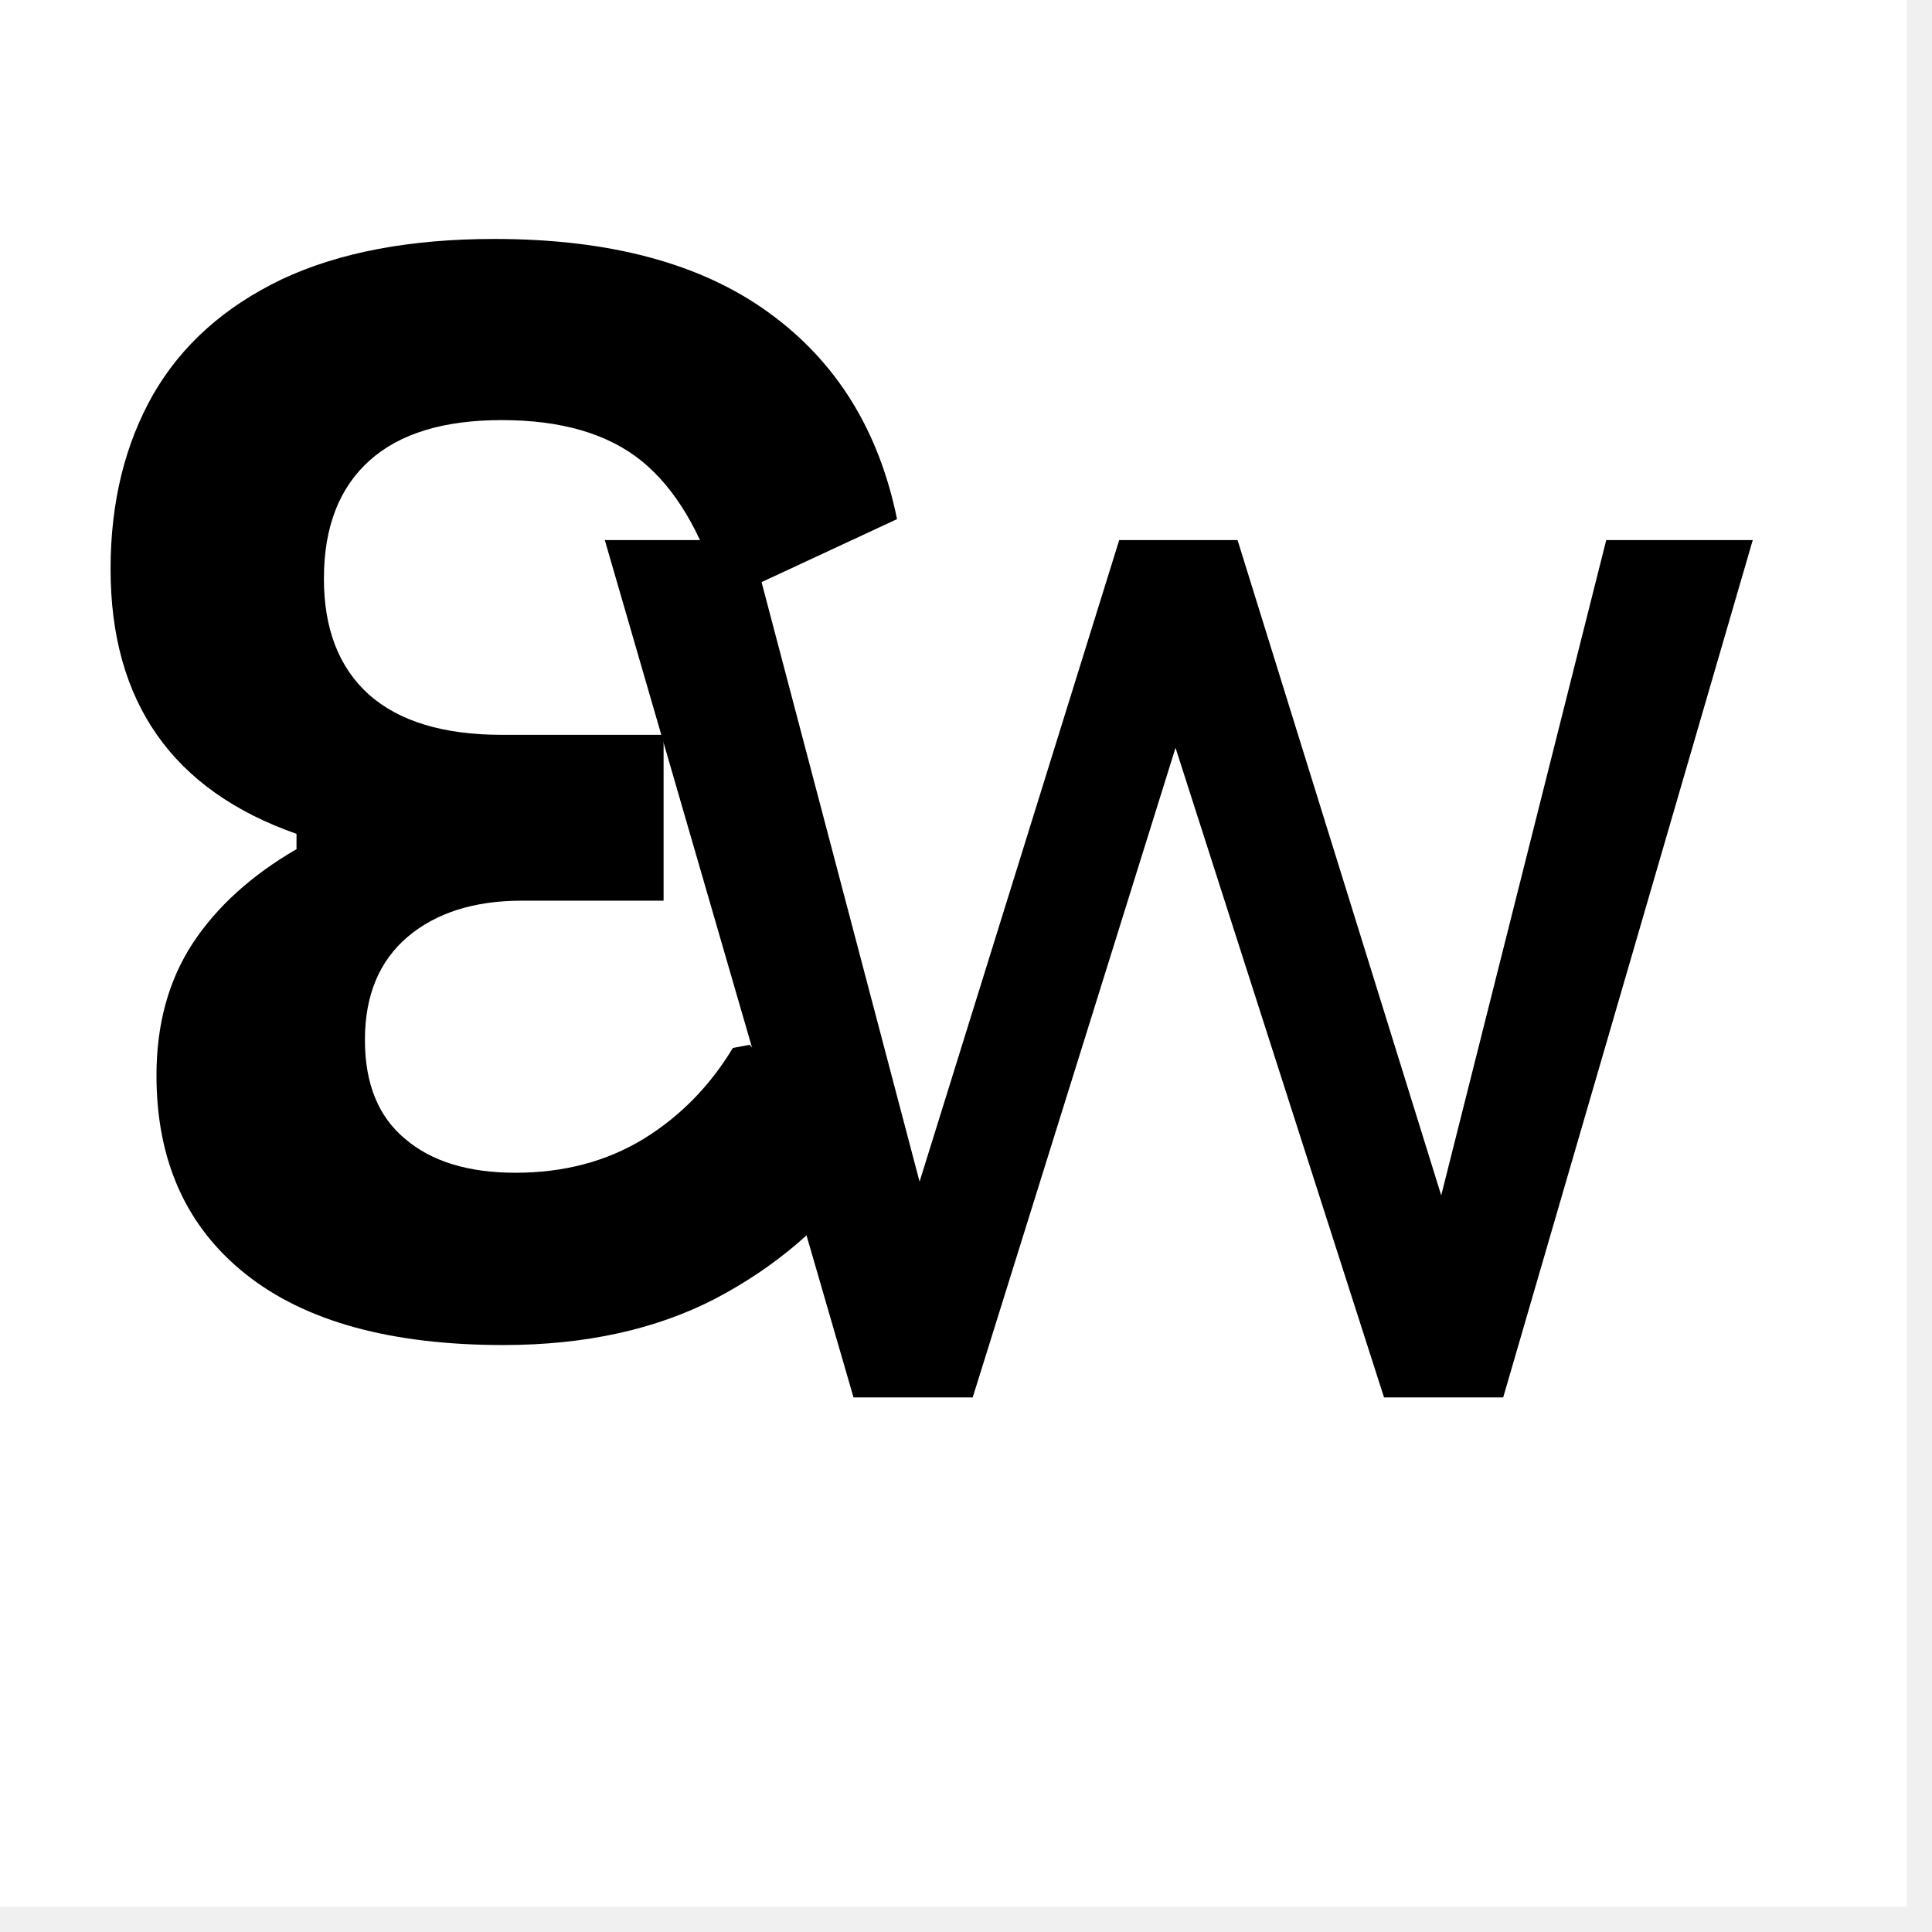
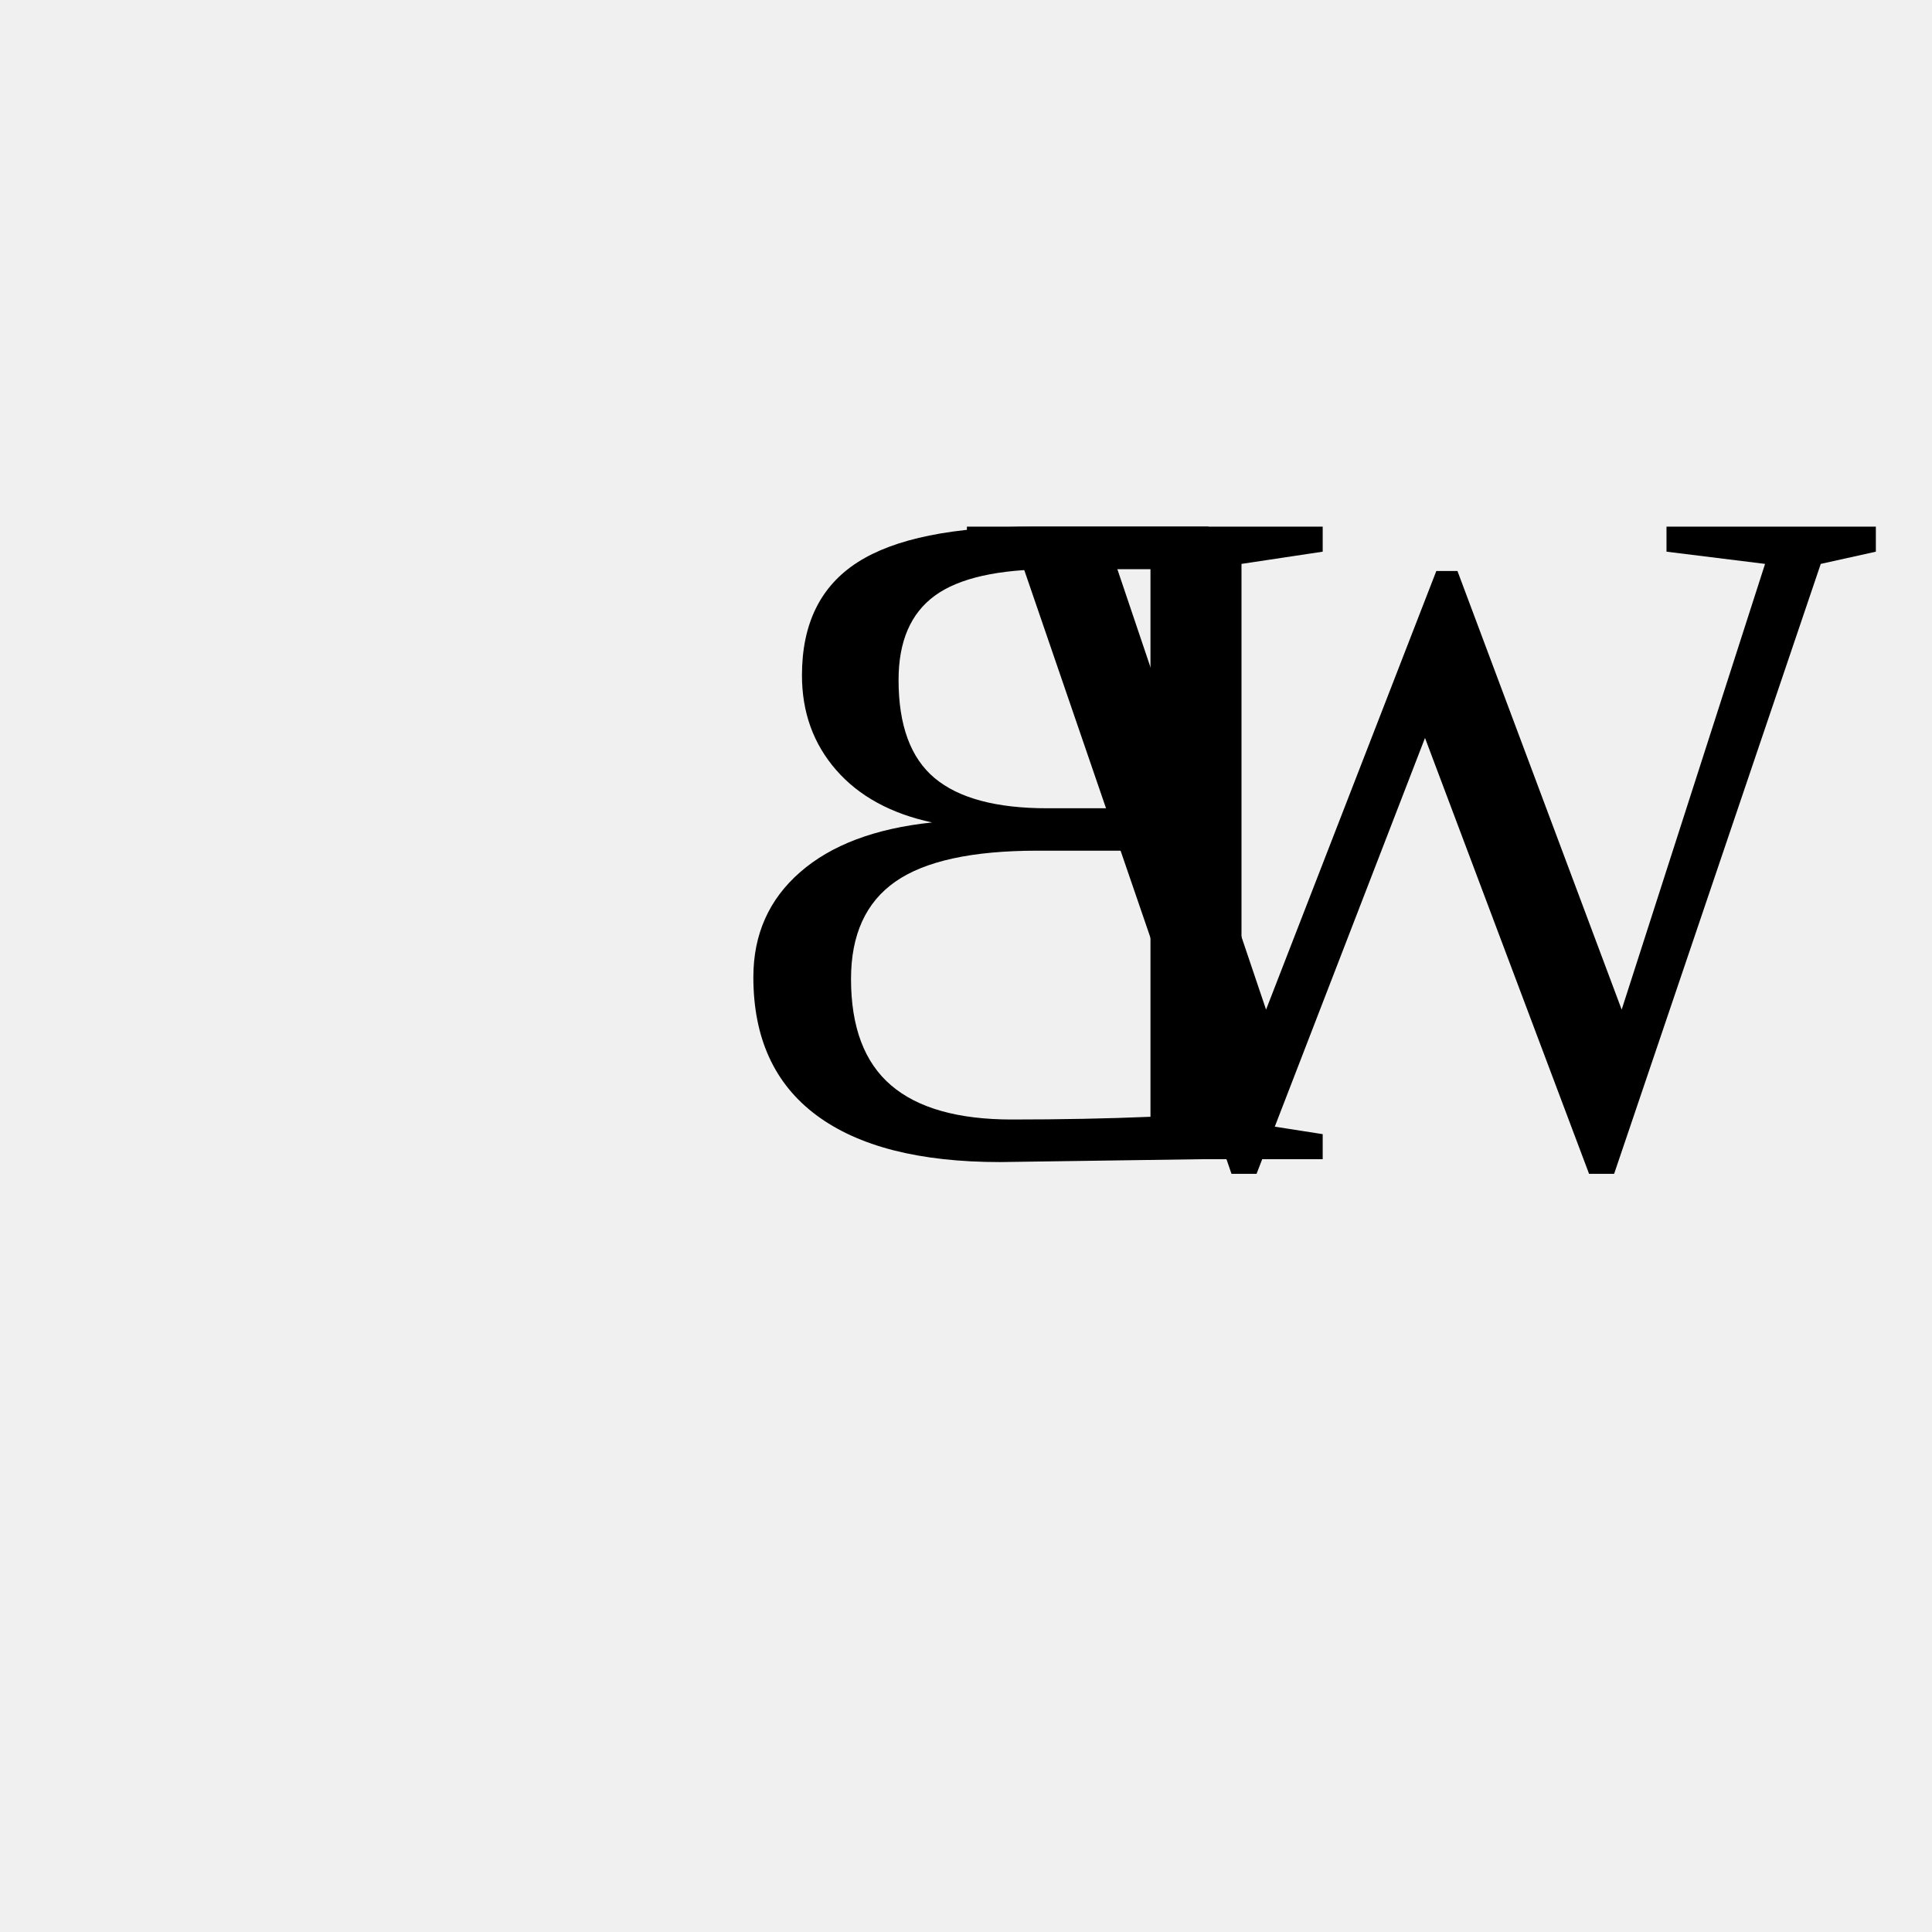
- <svg xmlns="http://www.w3.org/2000/svg" width="50" zoomAndPan="magnify" viewBox="0 0 37.5 37.5" height="50" preserveAspectRatio="xMidYMid meet" version="1.0">
-   <defs>
-     <g />
-     <clipPath id="cb9fad75d0">
-       <path d="M 0 0 L 37.008 0 L 37.008 37.008 L 0 37.008 Z M 0 0 " clip-rule="nonzero" />
-     </clipPath>
-   </defs>
-   <g clip-path="url(#cb9fad75d0)">
-     <path fill="#ffffff" d="M 0 0 L 37.008 0 L 37.008 37.008 L 0 37.008 Z M 0 0 " fill-opacity="1" fill-rule="nonzero" />
-     <path fill="#ffffff" d="M 0 0 L 37.008 0 L 37.008 37.008 L 0 37.008 Z M 0 0 " fill-opacity="1" fill-rule="nonzero" />
-   </g>
-   <g fill="#000000" fill-opacity="1">
-     <g transform="translate(18.09918, 4.935117)">
-       <g>
-         <path d="M -8.5 -0.297 C -6.27 -0.297 -4.5 0.176 -3.188 1.125 C -1.875 2.07 -1.039 3.41 -0.688 5.141 L -3.812 6.594 L -4.141 6.531 C -4.492 5.383 -4.992 4.547 -5.641 4.016 C -6.297 3.484 -7.203 3.219 -8.359 3.219 C -9.484 3.219 -10.336 3.477 -10.922 4 C -11.516 4.531 -11.812 5.297 -11.812 6.297 C -11.812 7.273 -11.52 8.023 -10.938 8.547 C -10.352 9.066 -9.492 9.328 -8.359 9.328 L -5.219 9.328 L -5.219 12.547 L -7.969 12.547 C -8.895 12.547 -9.633 12.781 -10.188 13.25 C -10.738 13.719 -11.016 14.383 -11.016 15.25 C -11.016 16.102 -10.754 16.742 -10.234 17.172 C -9.723 17.609 -9.008 17.828 -8.094 17.828 C -7.156 17.828 -6.328 17.609 -5.609 17.172 C -4.898 16.734 -4.32 16.145 -3.875 15.406 L -3.547 15.344 L -1.391 17.875 C -2.117 18.863 -3.055 19.66 -4.203 20.266 C -5.359 20.867 -6.734 21.172 -8.328 21.172 C -10.516 21.172 -12.18 20.711 -13.328 19.797 C -14.484 18.879 -15.062 17.594 -15.062 15.938 C -15.062 14.945 -14.828 14.094 -14.359 13.375 C -13.891 12.664 -13.219 12.055 -12.344 11.547 L -12.344 11.25 C -14.75 10.406 -15.953 8.691 -15.953 6.109 C -15.953 4.816 -15.676 3.688 -15.125 2.719 C -14.57 1.758 -13.738 1.016 -12.625 0.484 C -11.52 -0.035 -10.145 -0.297 -8.5 -0.297 Z M -8.5 -0.297 " />
-       </g>
-     </g>
-   </g>
-   <g fill="#000000" fill-opacity="1">
-     <g transform="translate(11.08288, 27.12378)">
-       <g>
-         <path d="M 16.891 -3.922 L 20.094 -16.641 L 22.938 -16.641 L 18.094 0 L 15.781 0 L 11.734 -12.609 L 7.797 0 L 5.484 0 L 0.656 -16.641 L 3.484 -16.641 L 6.766 -4.188 L 10.641 -16.641 L 12.938 -16.641 Z M 16.891 -3.922 " />
-       </g>
-     </g>
-   </g>
+ <svg xmlns="http://www.w3.org/2000/svg" width="200" height="200">
+   <text x="40" y="120" font-family="Times New Roman" font-size="100" fill="black" transform="scale(-1,1) translate(-179.8,0)">B</text>
+   <text x="100" y="120" font-family="Times New Roman" font-size="100" fill="black">W</text>
</svg>
